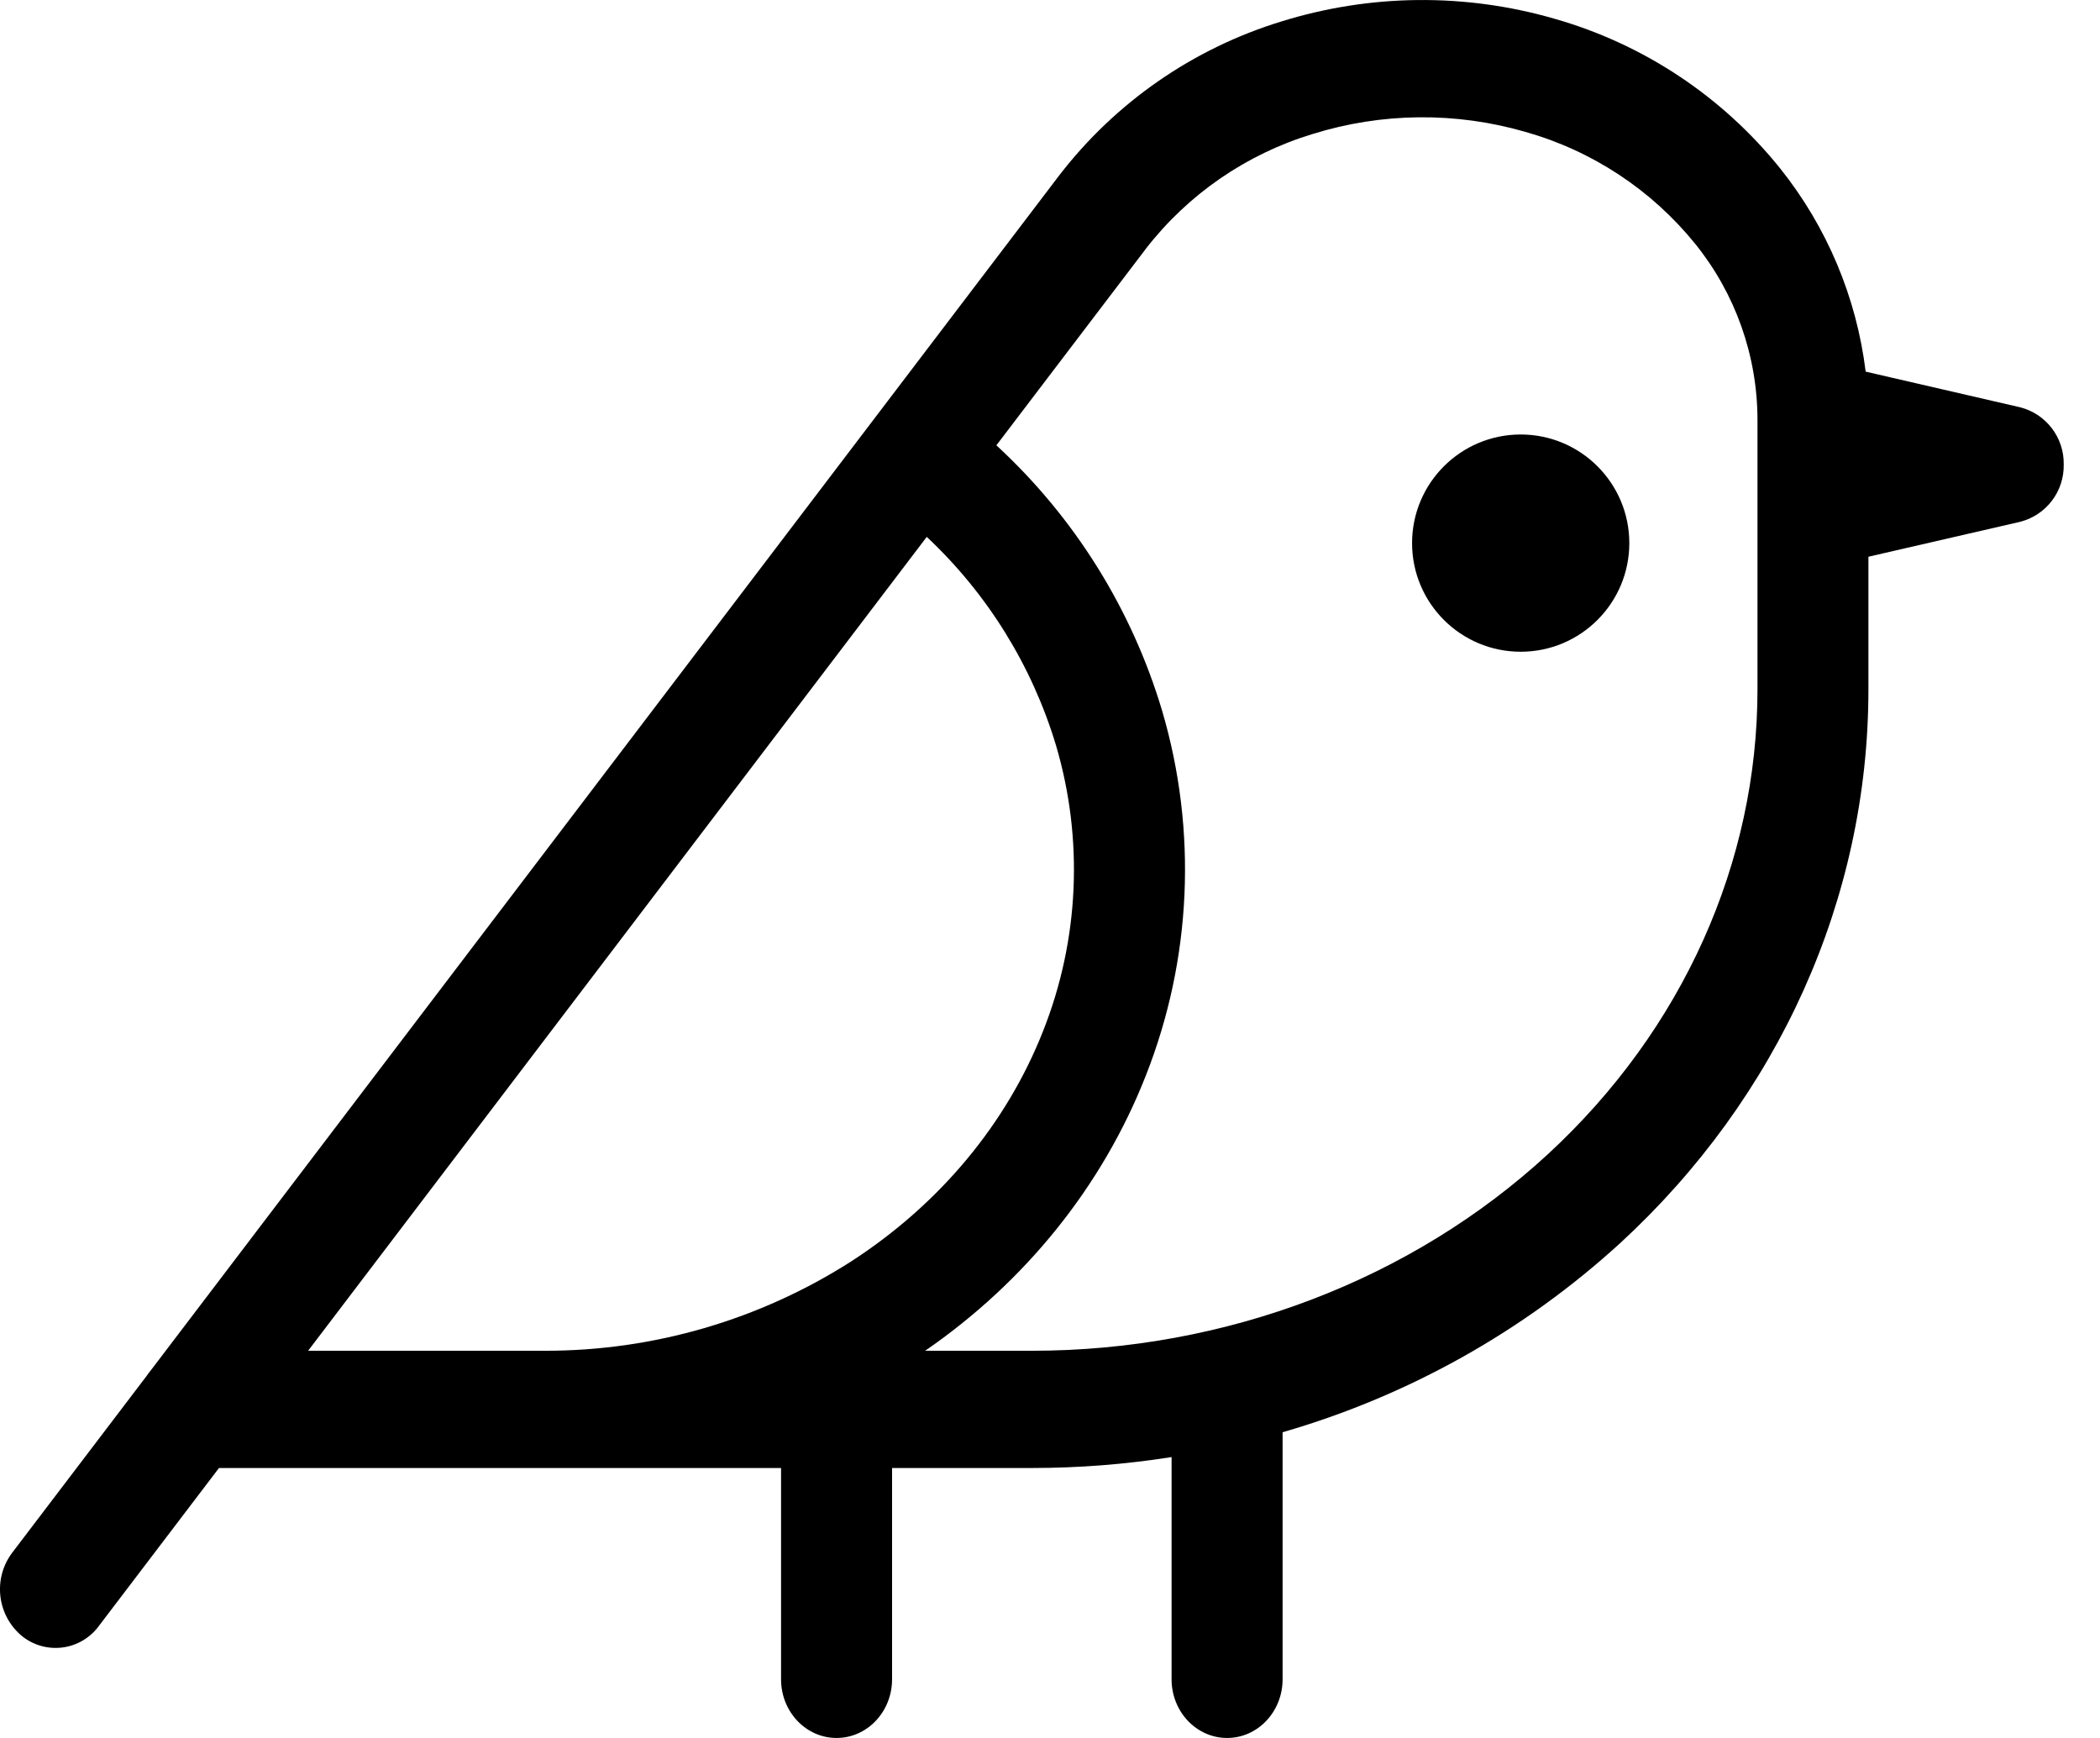
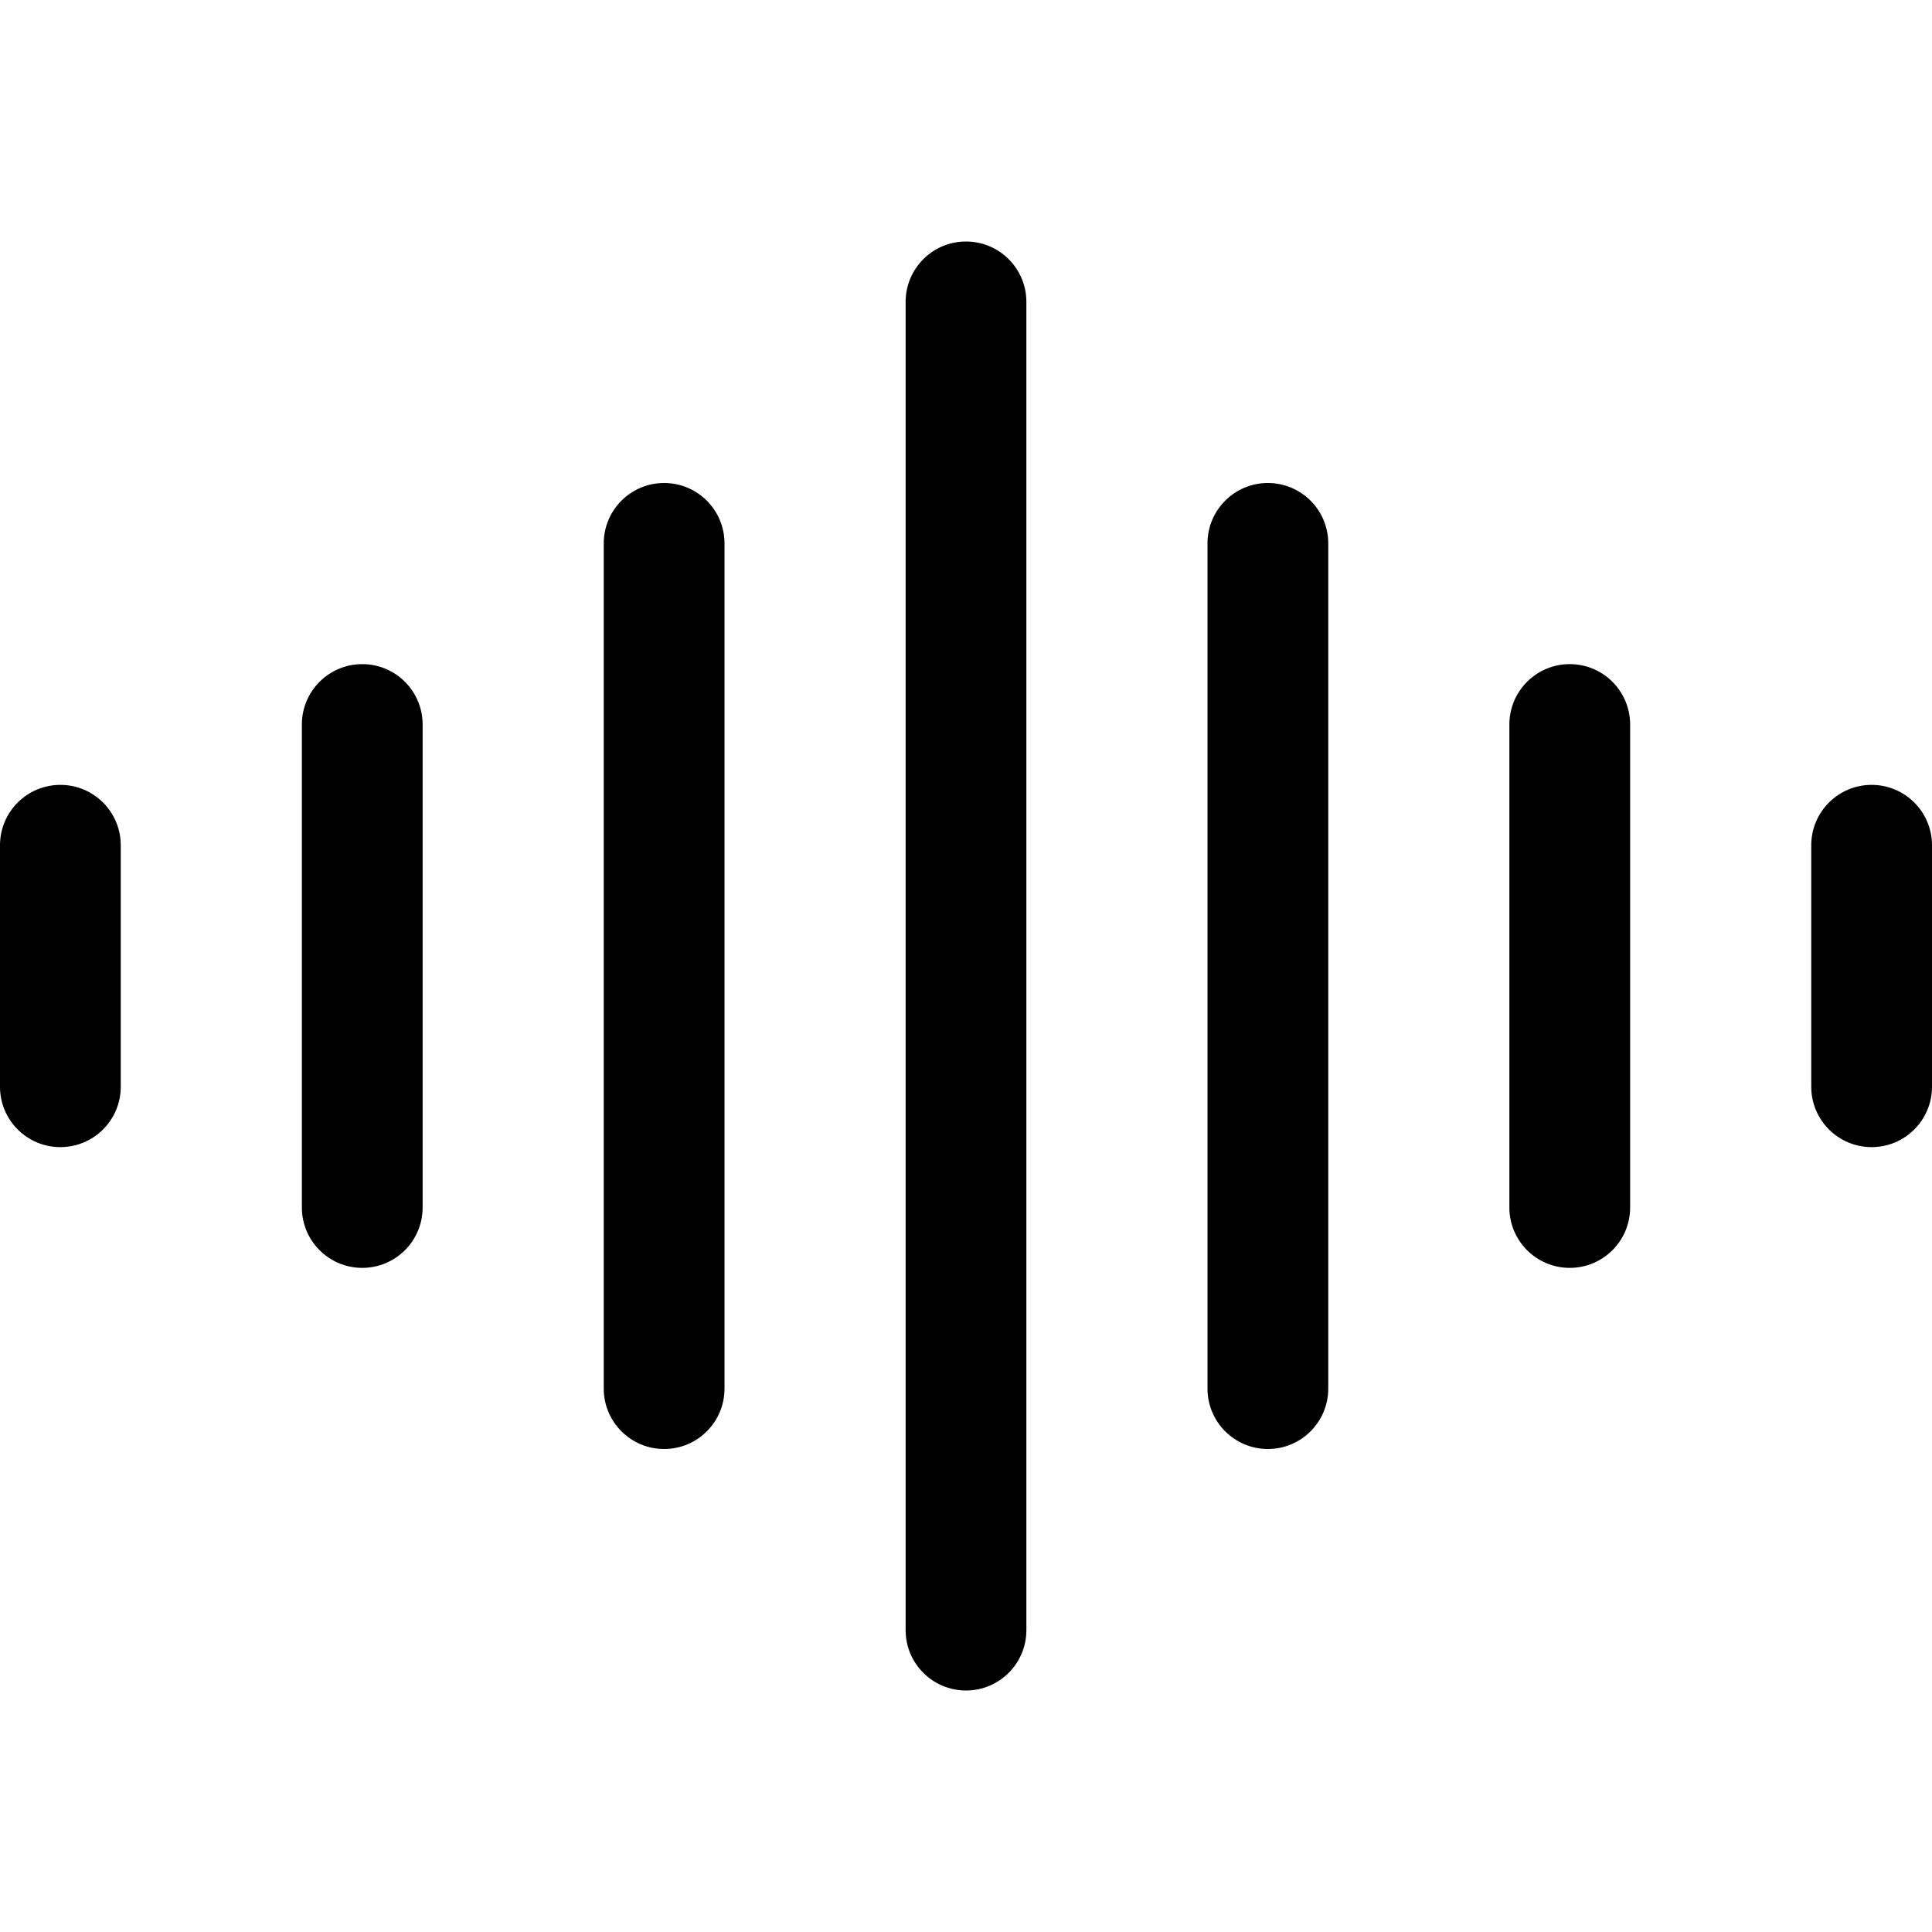
- <svg xmlns="http://www.w3.org/2000/svg" width="29" height="24" fill="currentColor" viewBox="0 0 29 24">
-   <path fill-rule="evenodd" d="M17.69.298A6.557 6.557 0 0 1 21.471.26a6.162 6.162 0 0 1 3.114 2.068 5.585 5.585 0 0 1 1.179 2.804l2.132.492a.8.8 0 0 1 .603.79.8.8 0 0 1-.603.792l-2.094.482v1.833c0 2.89-1.246 5.635-3.422 7.64a11.736 11.736 0 0 1-4.668 2.617v3.412c0 .447-.343.81-.766.81-.424 0-.767-.363-.767-.81v-3.069c-.634.1-1.28.151-1.93.151h-1.93v2.918c0 .447-.343.81-.767.81-.423 0-.766-.363-.766-.81v-2.918H3.024l-1.66 2.183a.74.74 0 0 1-1.077.124.84.84 0 0 1-.118-1.138l1.86-2.446a.811.811 0 0 1 .057-.076l12.536-16.49A6.14 6.14 0 0 1 17.69.298ZM4.254 18.653h3.273a7.836 7.836 0 0 0 4.226-1.233c1.235-.799 2.154-1.916 2.653-3.186a6.05 6.05 0 0 0 .178-3.937 6.52 6.52 0 0 0-1.786-2.883L4.255 18.653ZM13.76 6.15a8.156 8.156 0 0 1 2.289 3.667 7.755 7.755 0 0 1-.226 5.037c-.601 1.531-1.667 2.847-3.047 3.799h1.474c2.689 0 5.25-.986 7.123-2.712 1.87-1.724 2.897-4.036 2.897-6.42v-3.73a3.877 3.877 0 0 0-.86-2.424 4.638 4.638 0 0 0-2.346-1.546 5.103 5.103 0 0 0-2.939.03 4.608 4.608 0 0 0-2.306 1.59v.001l-2.06 2.708Z" clip-rule="evenodd" />
-   <path d="M22.5 7.5a1.5 1.5 0 1 1-3 0 1.5 1.5 0 0 1 3 0Z" />
+ <svg xmlns="http://www.w3.org/2000/svg" width="32" height="32" fill="currentColor" viewBox="0 0 32 32">
+   <path fill-rule="evenodd" d="M16 4a1 1 0 0 1 1 1v22a1 1 0 1 1-2 0V5a1 1 0 0 1 1-1Zm-5 4a1 1 0 0 1 1 1v14a1 1 0 1 1-2 0V9a1 1 0 0 1 1-1Zm10 0a1 1 0 0 1 1 1v14a1 1 0 1 1-2 0V9a1 1 0 0 1 1-1Zm-15 3a1 1 0 0 1 1 1v8a1 1 0 1 1-2 0v-8a1 1 0 0 1 1-1Zm20 0a1 1 0 0 1 1 1v8a1 1 0 1 1-2 0v-8a1 1 0 0 1 1-1Zm-25 2a1 1 0 0 1 1 1v4a1 1 0 1 1-2 0v-4a1 1 0 0 1 1-1Zm30 0a1 1 0 0 1 1 1v4a1 1 0 1 1-2 0v-4a1 1 0 0 1 1-1Z" clip-rule="evenodd" />
</svg>
